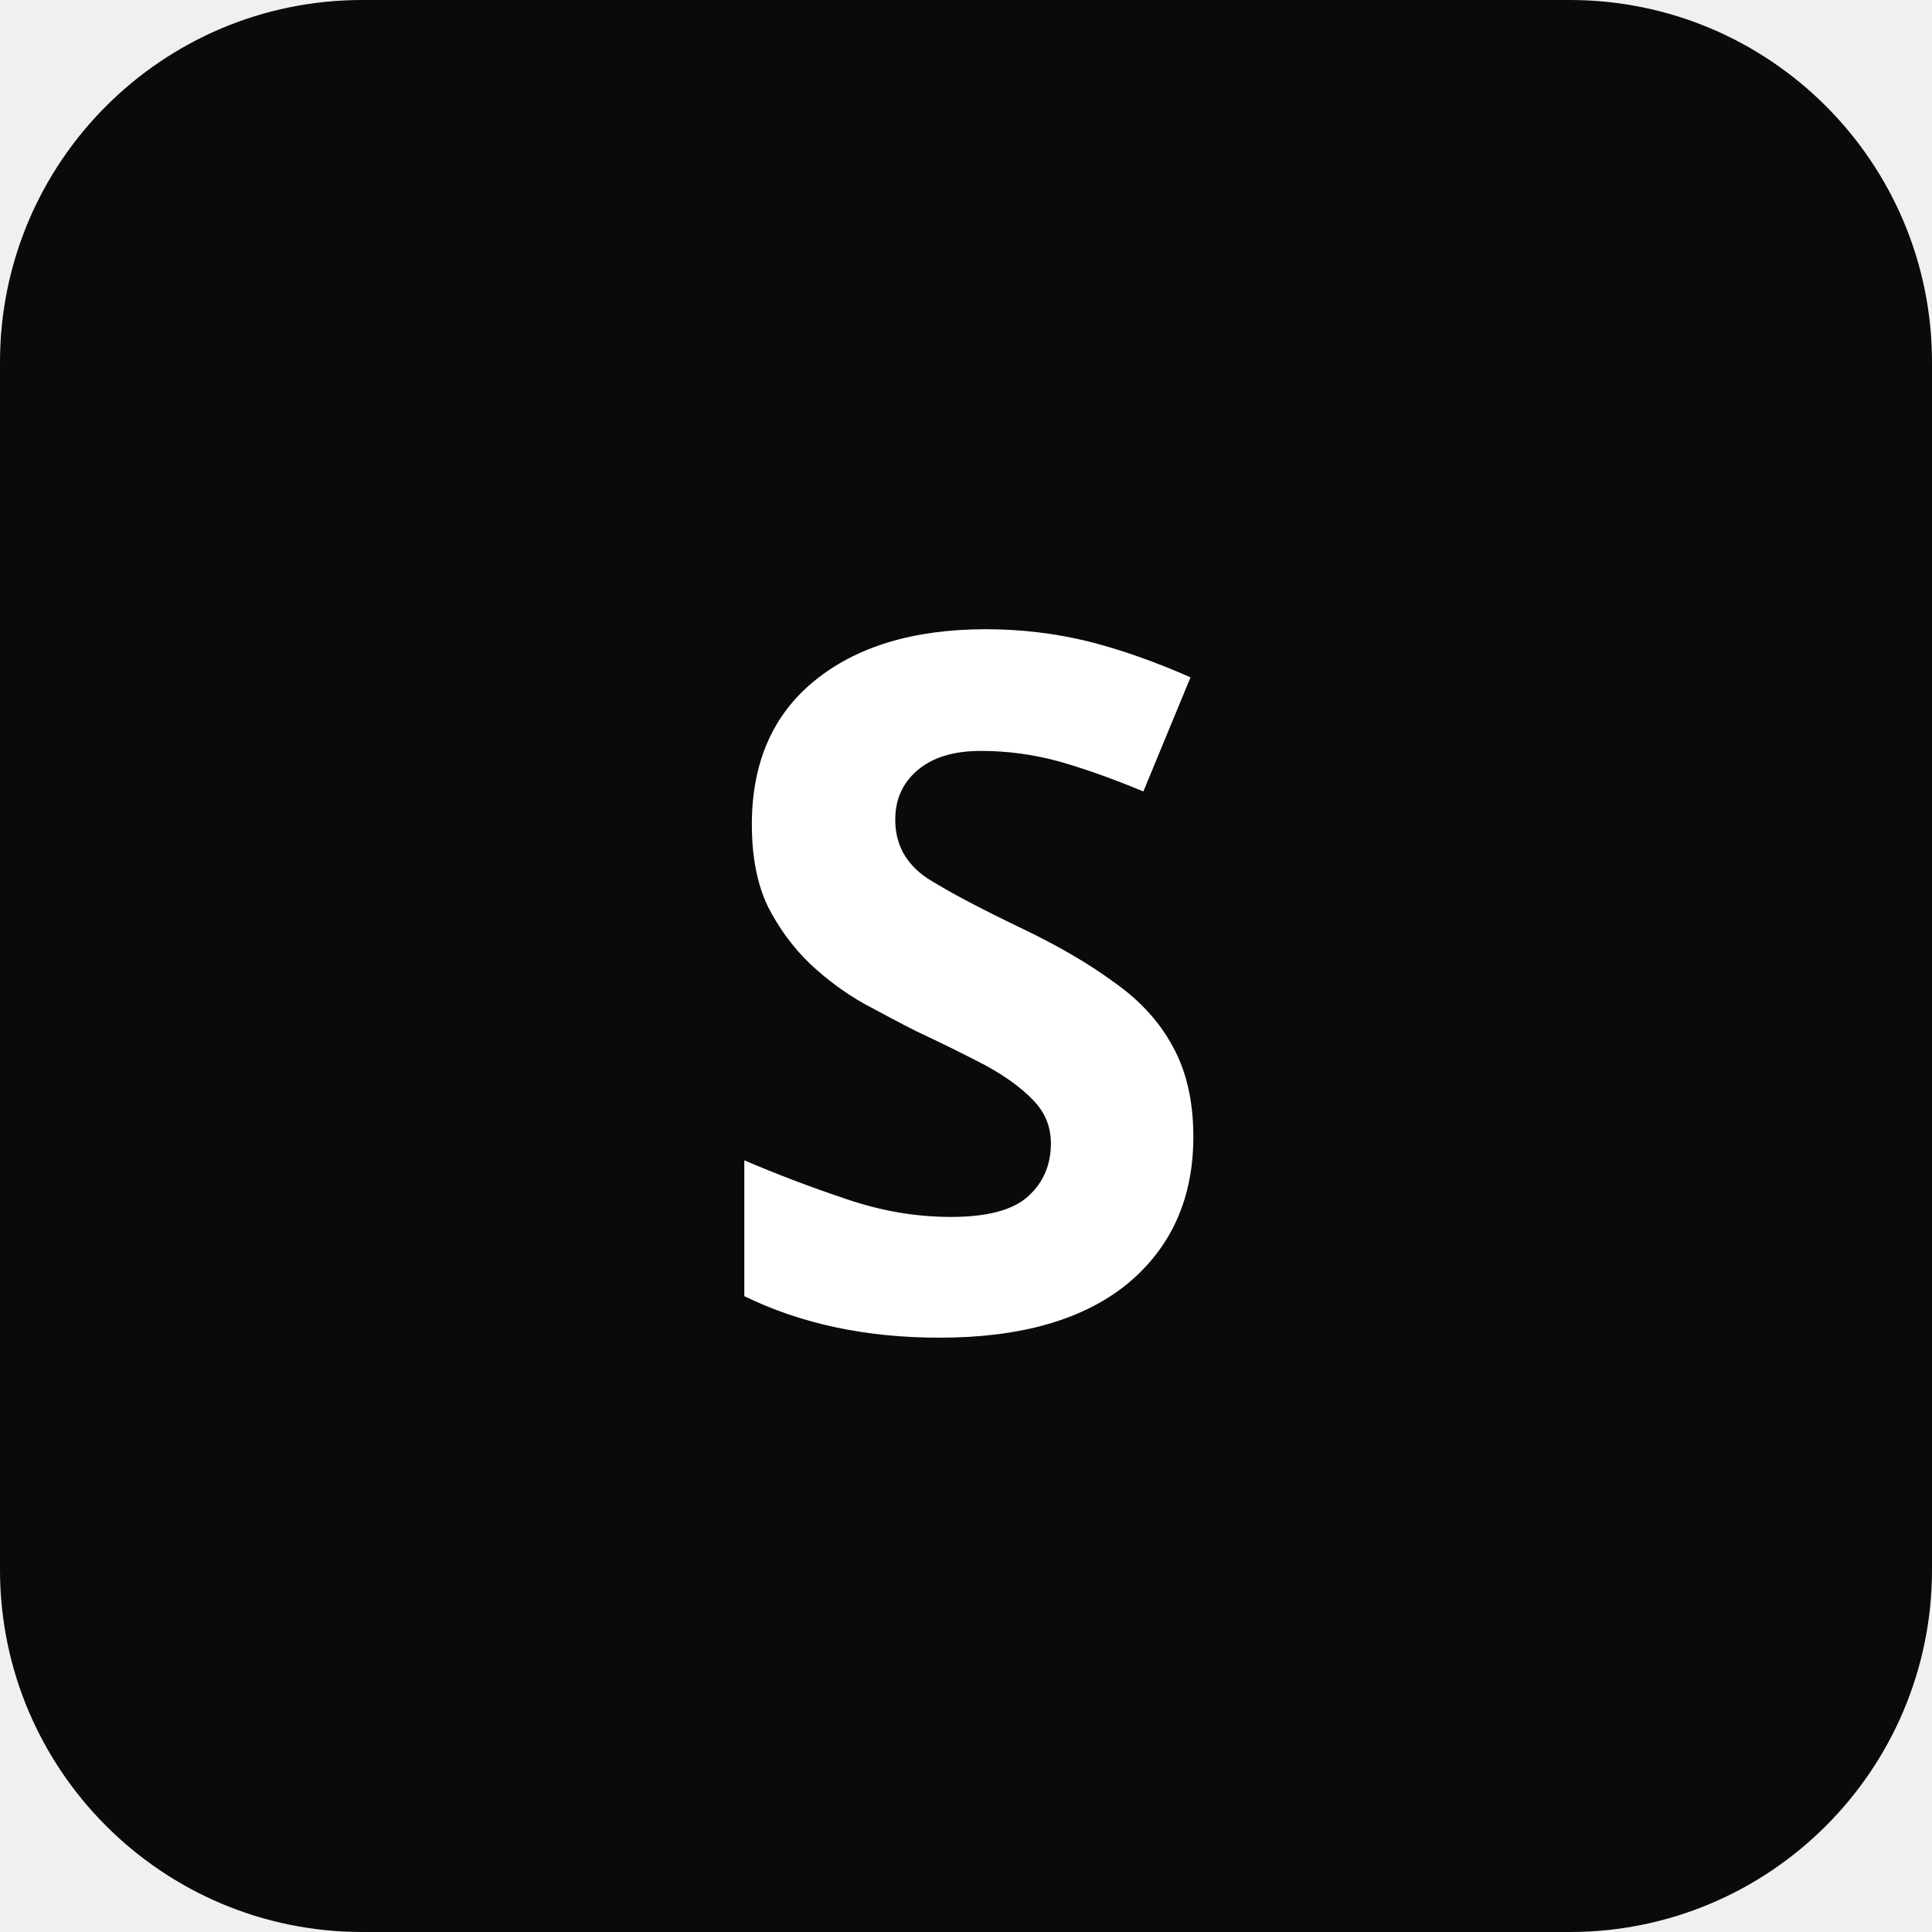
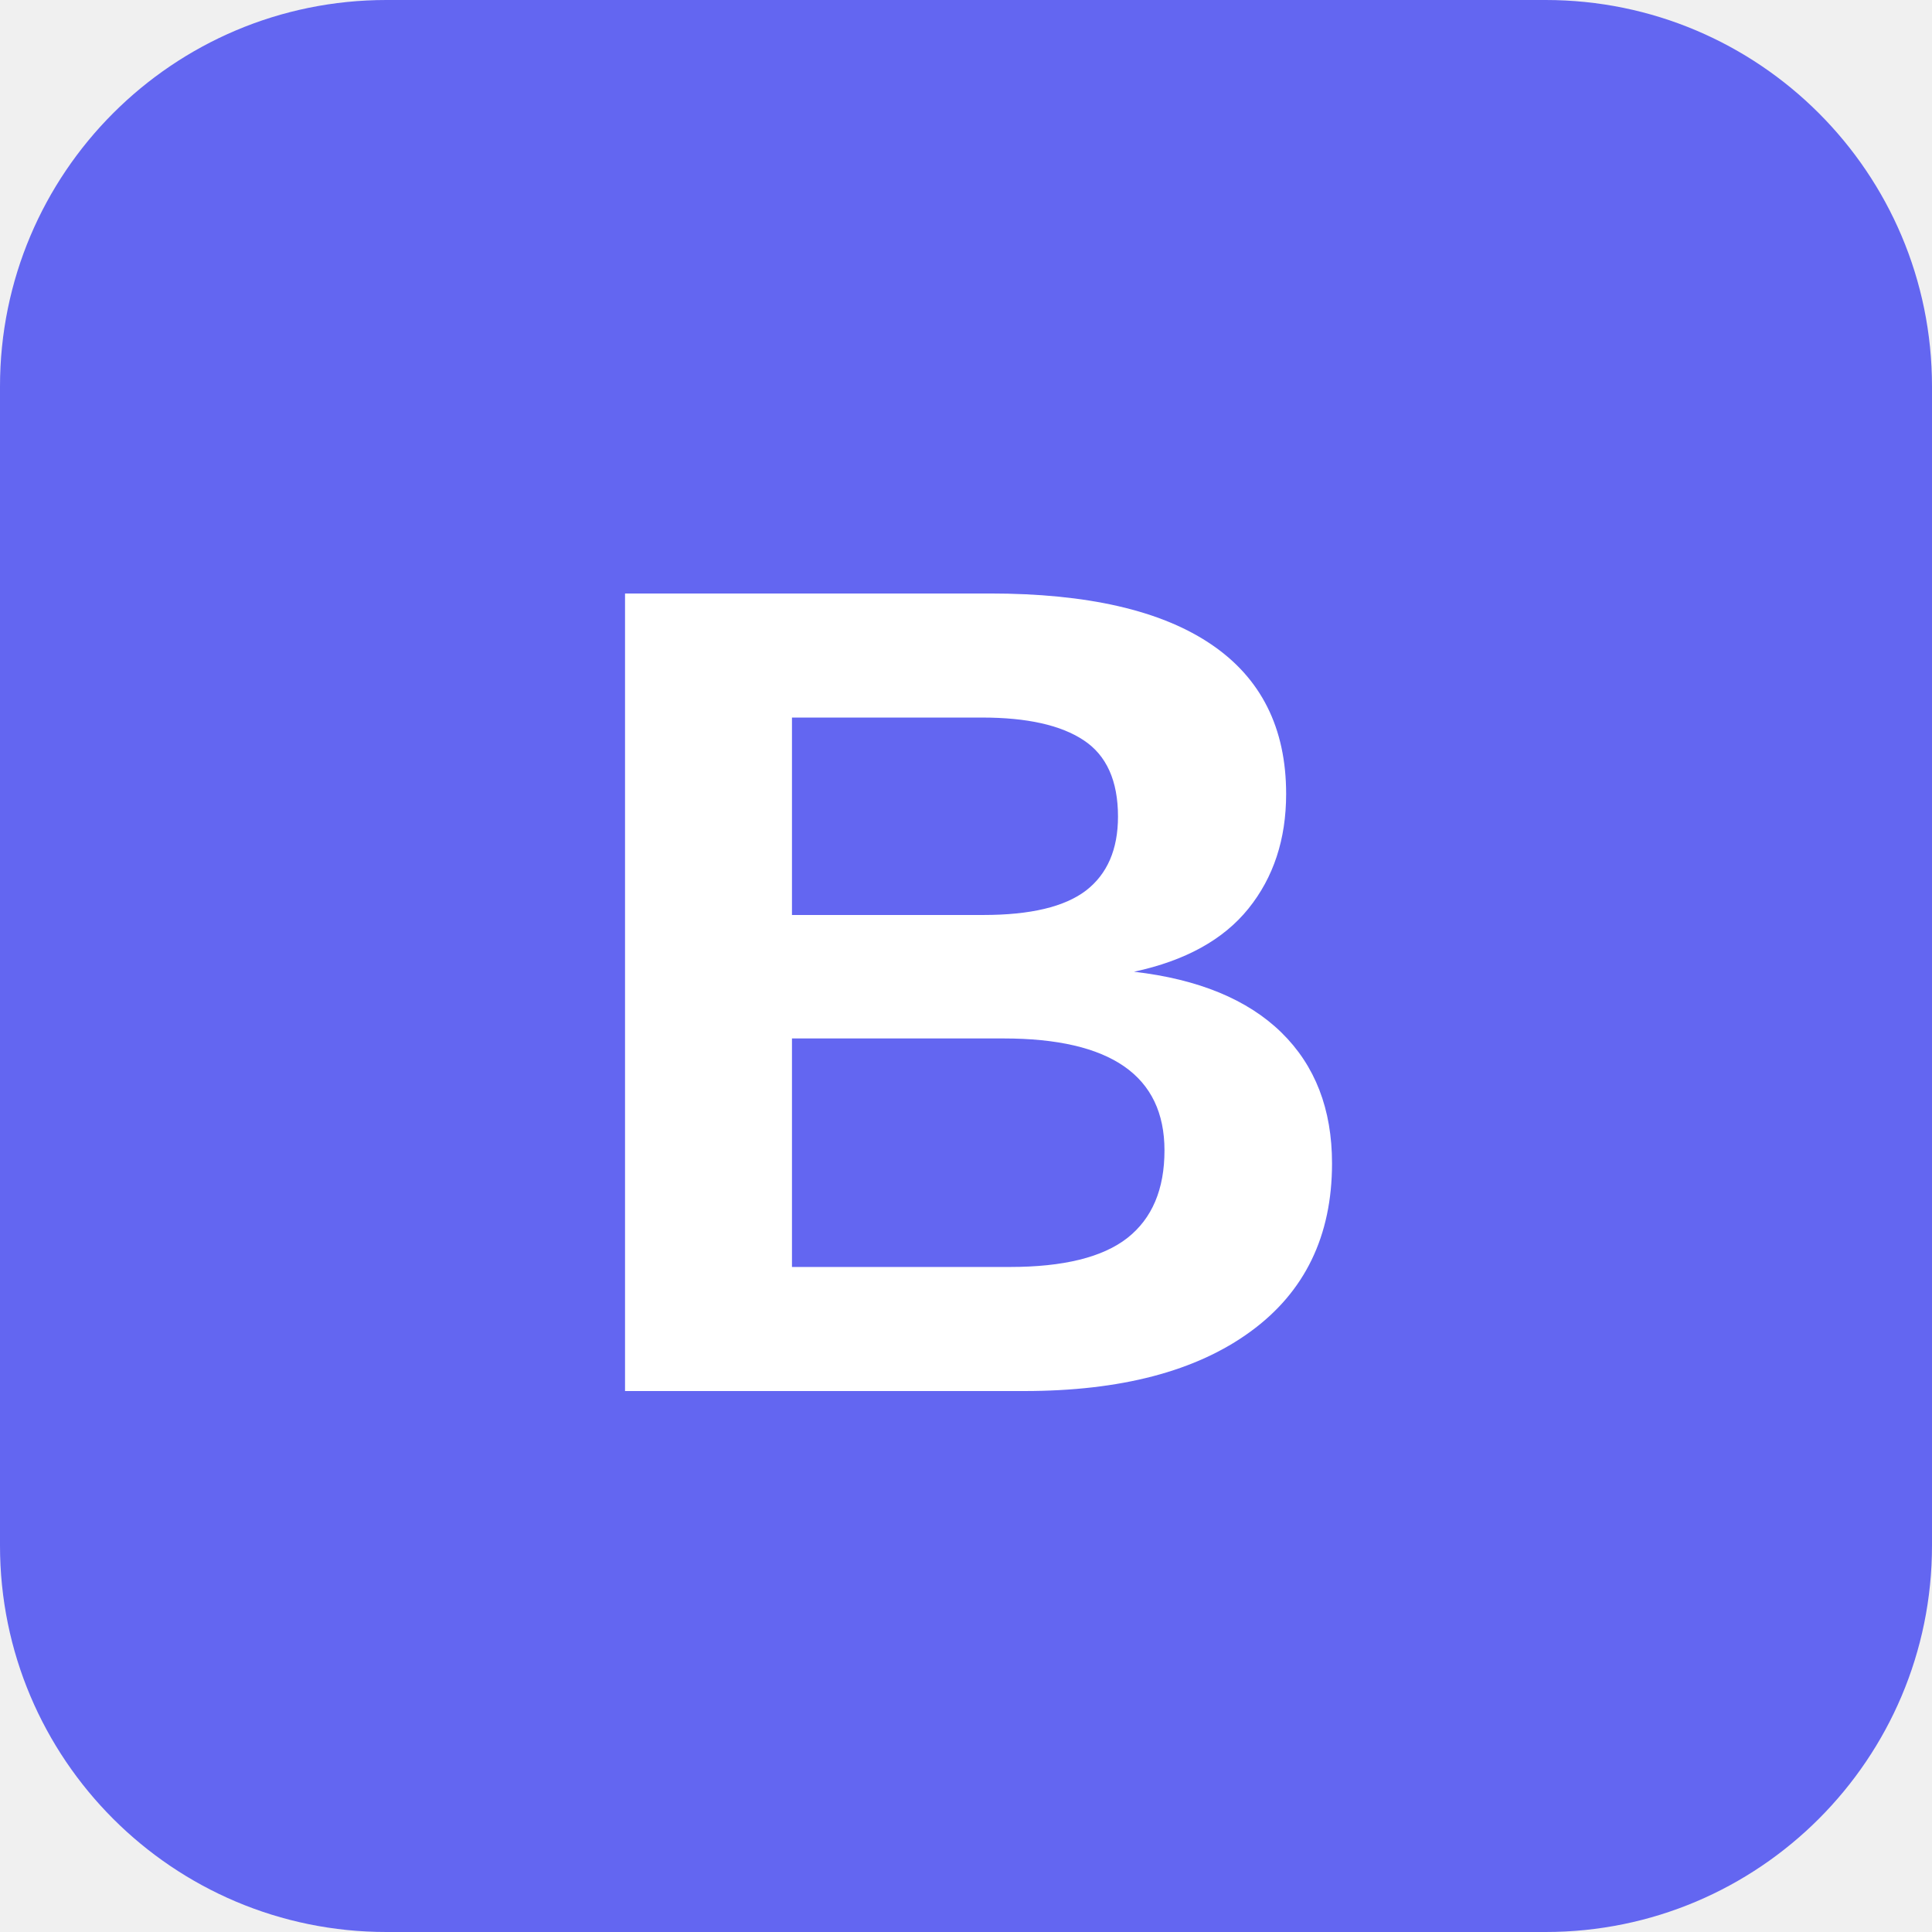
- <svg xmlns="http://www.w3.org/2000/svg" viewBox="0 0 32 32">
-   <rect width="32" height="32" rx="6" fill="#0a0a0a" />
-   <text x="16" y="22" font-family="system-ui, sans-serif" font-size="16" font-weight="bold" fill="white" text-anchor="middle">S</text>
+ <svg xmlns="http://www.w3.org/2000/svg" viewBox="0 0 100 100">
+   <rect width="100" height="100" rx="20" fill="#6366f1" />
+   <text x="50" y="72" font-family="Arial, sans-serif" font-size="60" font-weight="bold" fill="white" text-anchor="middle">B</text>
</svg>
